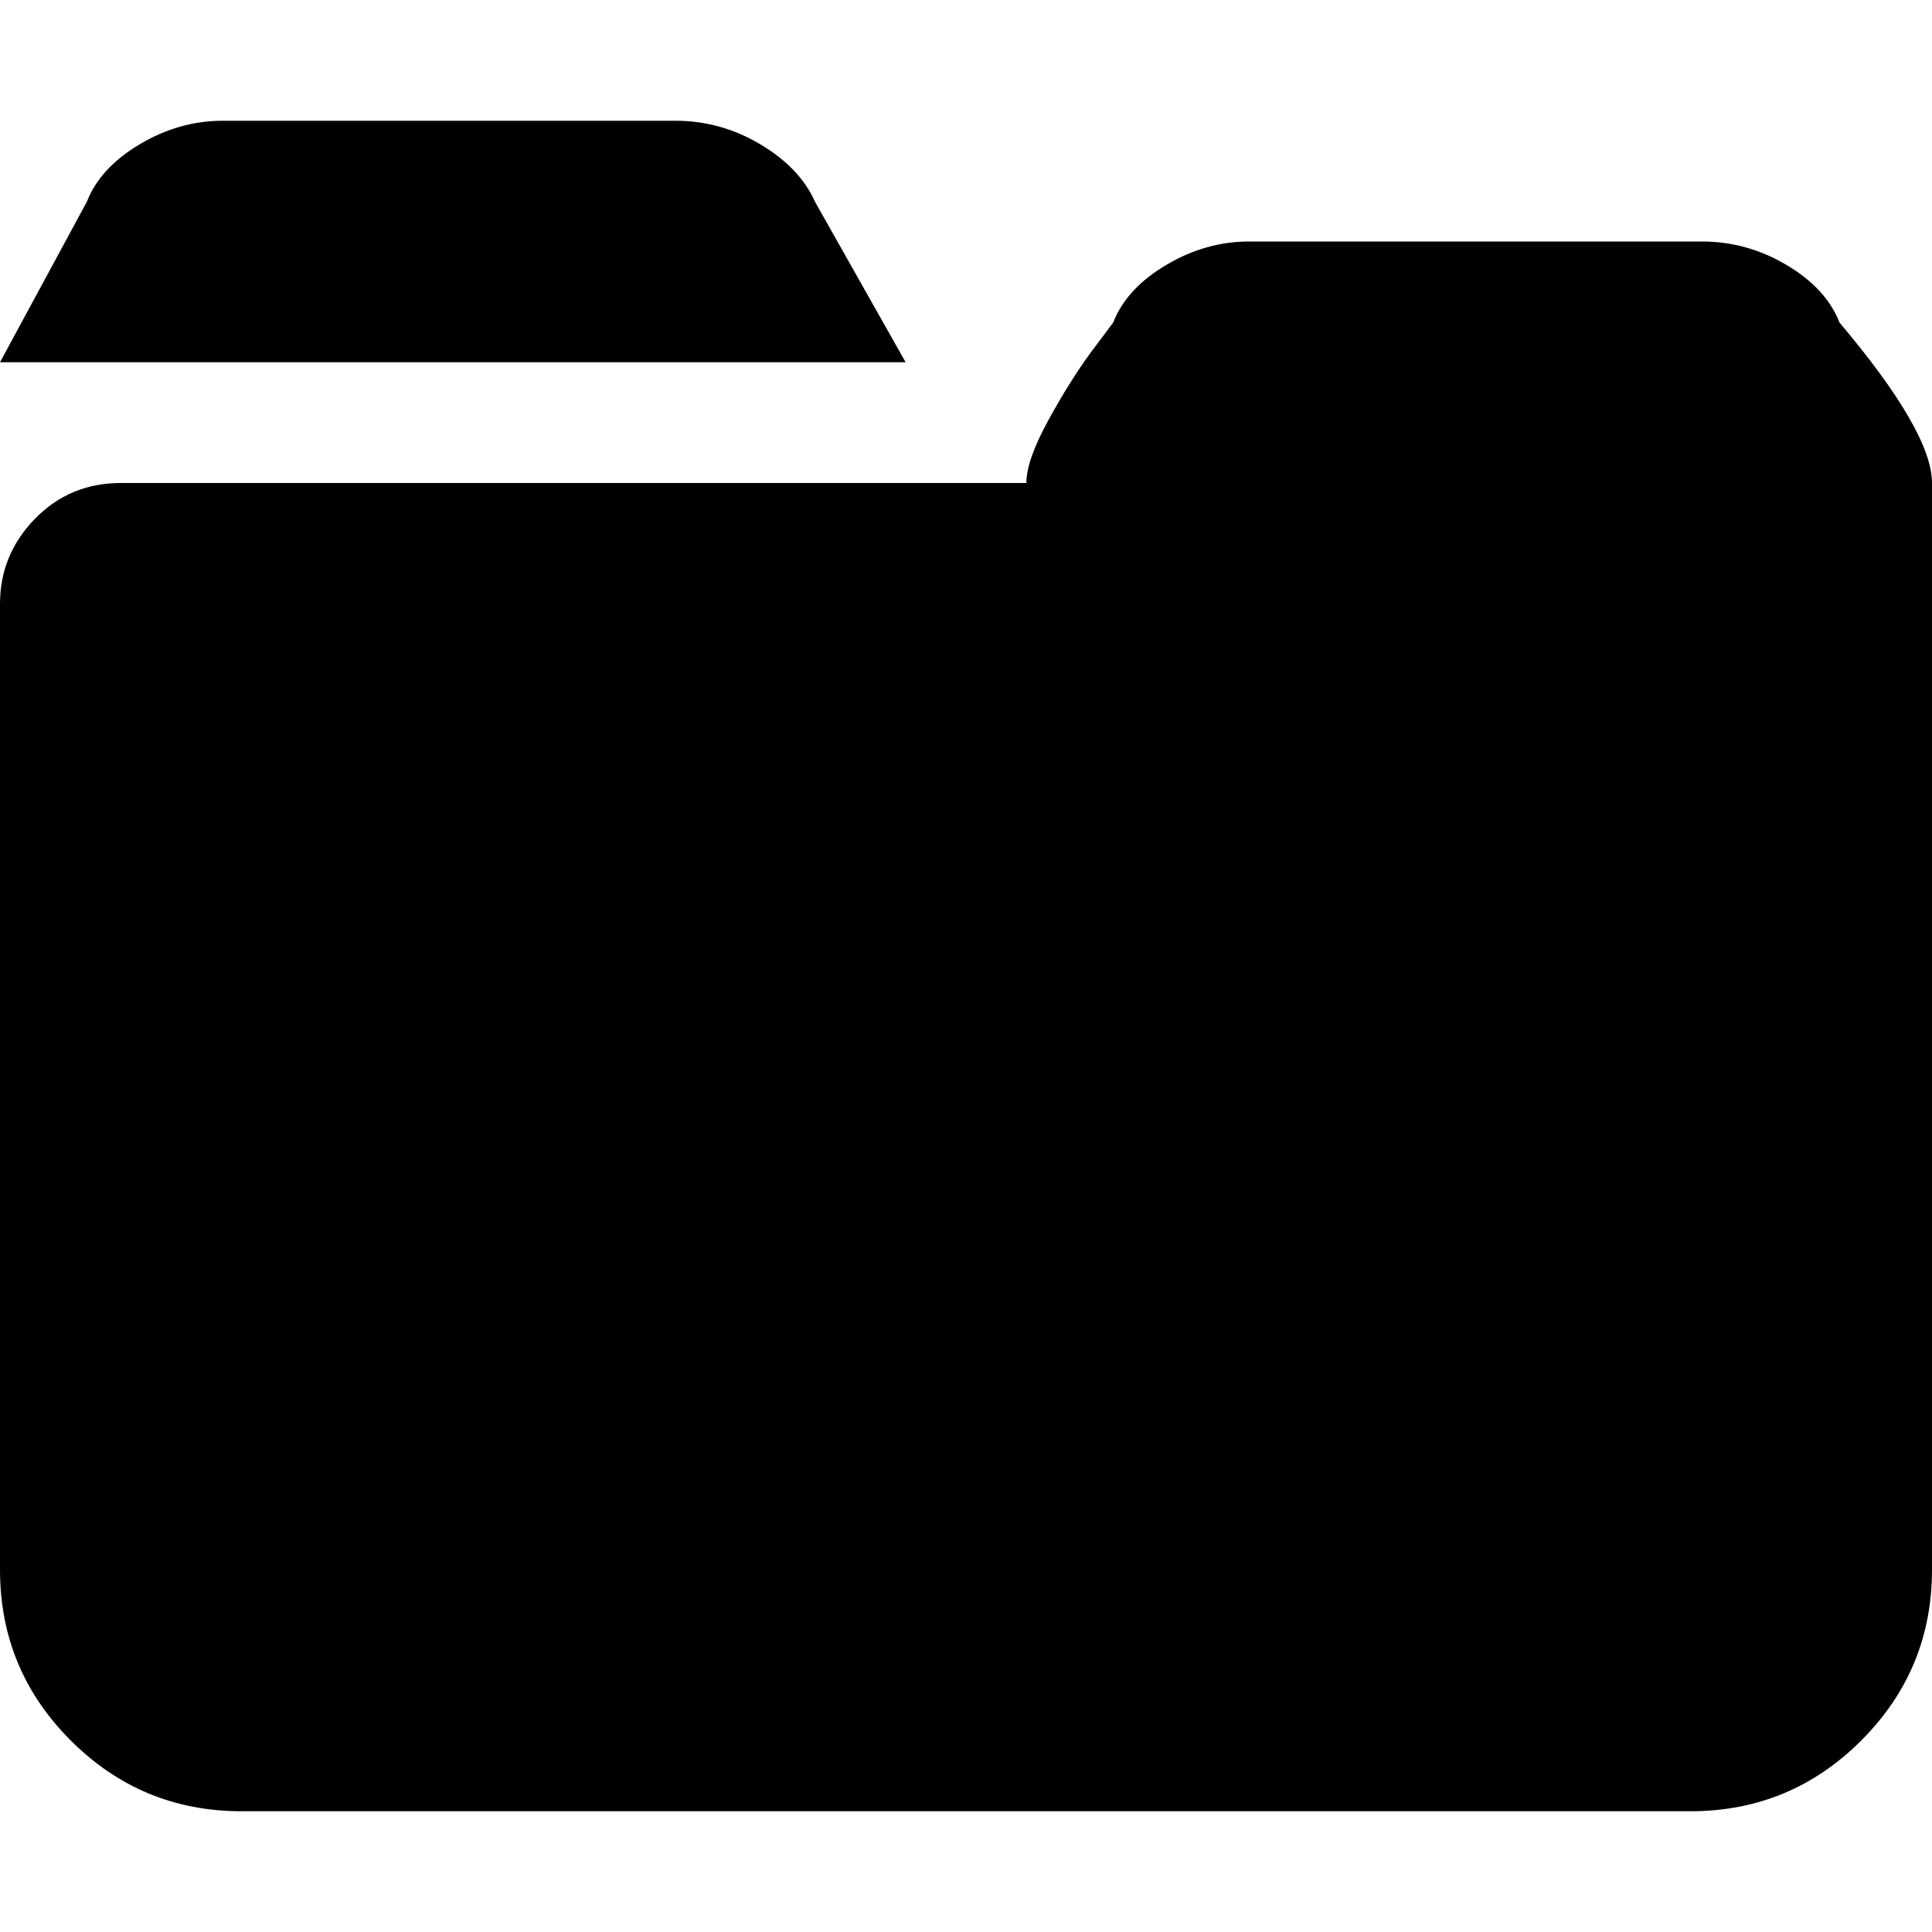
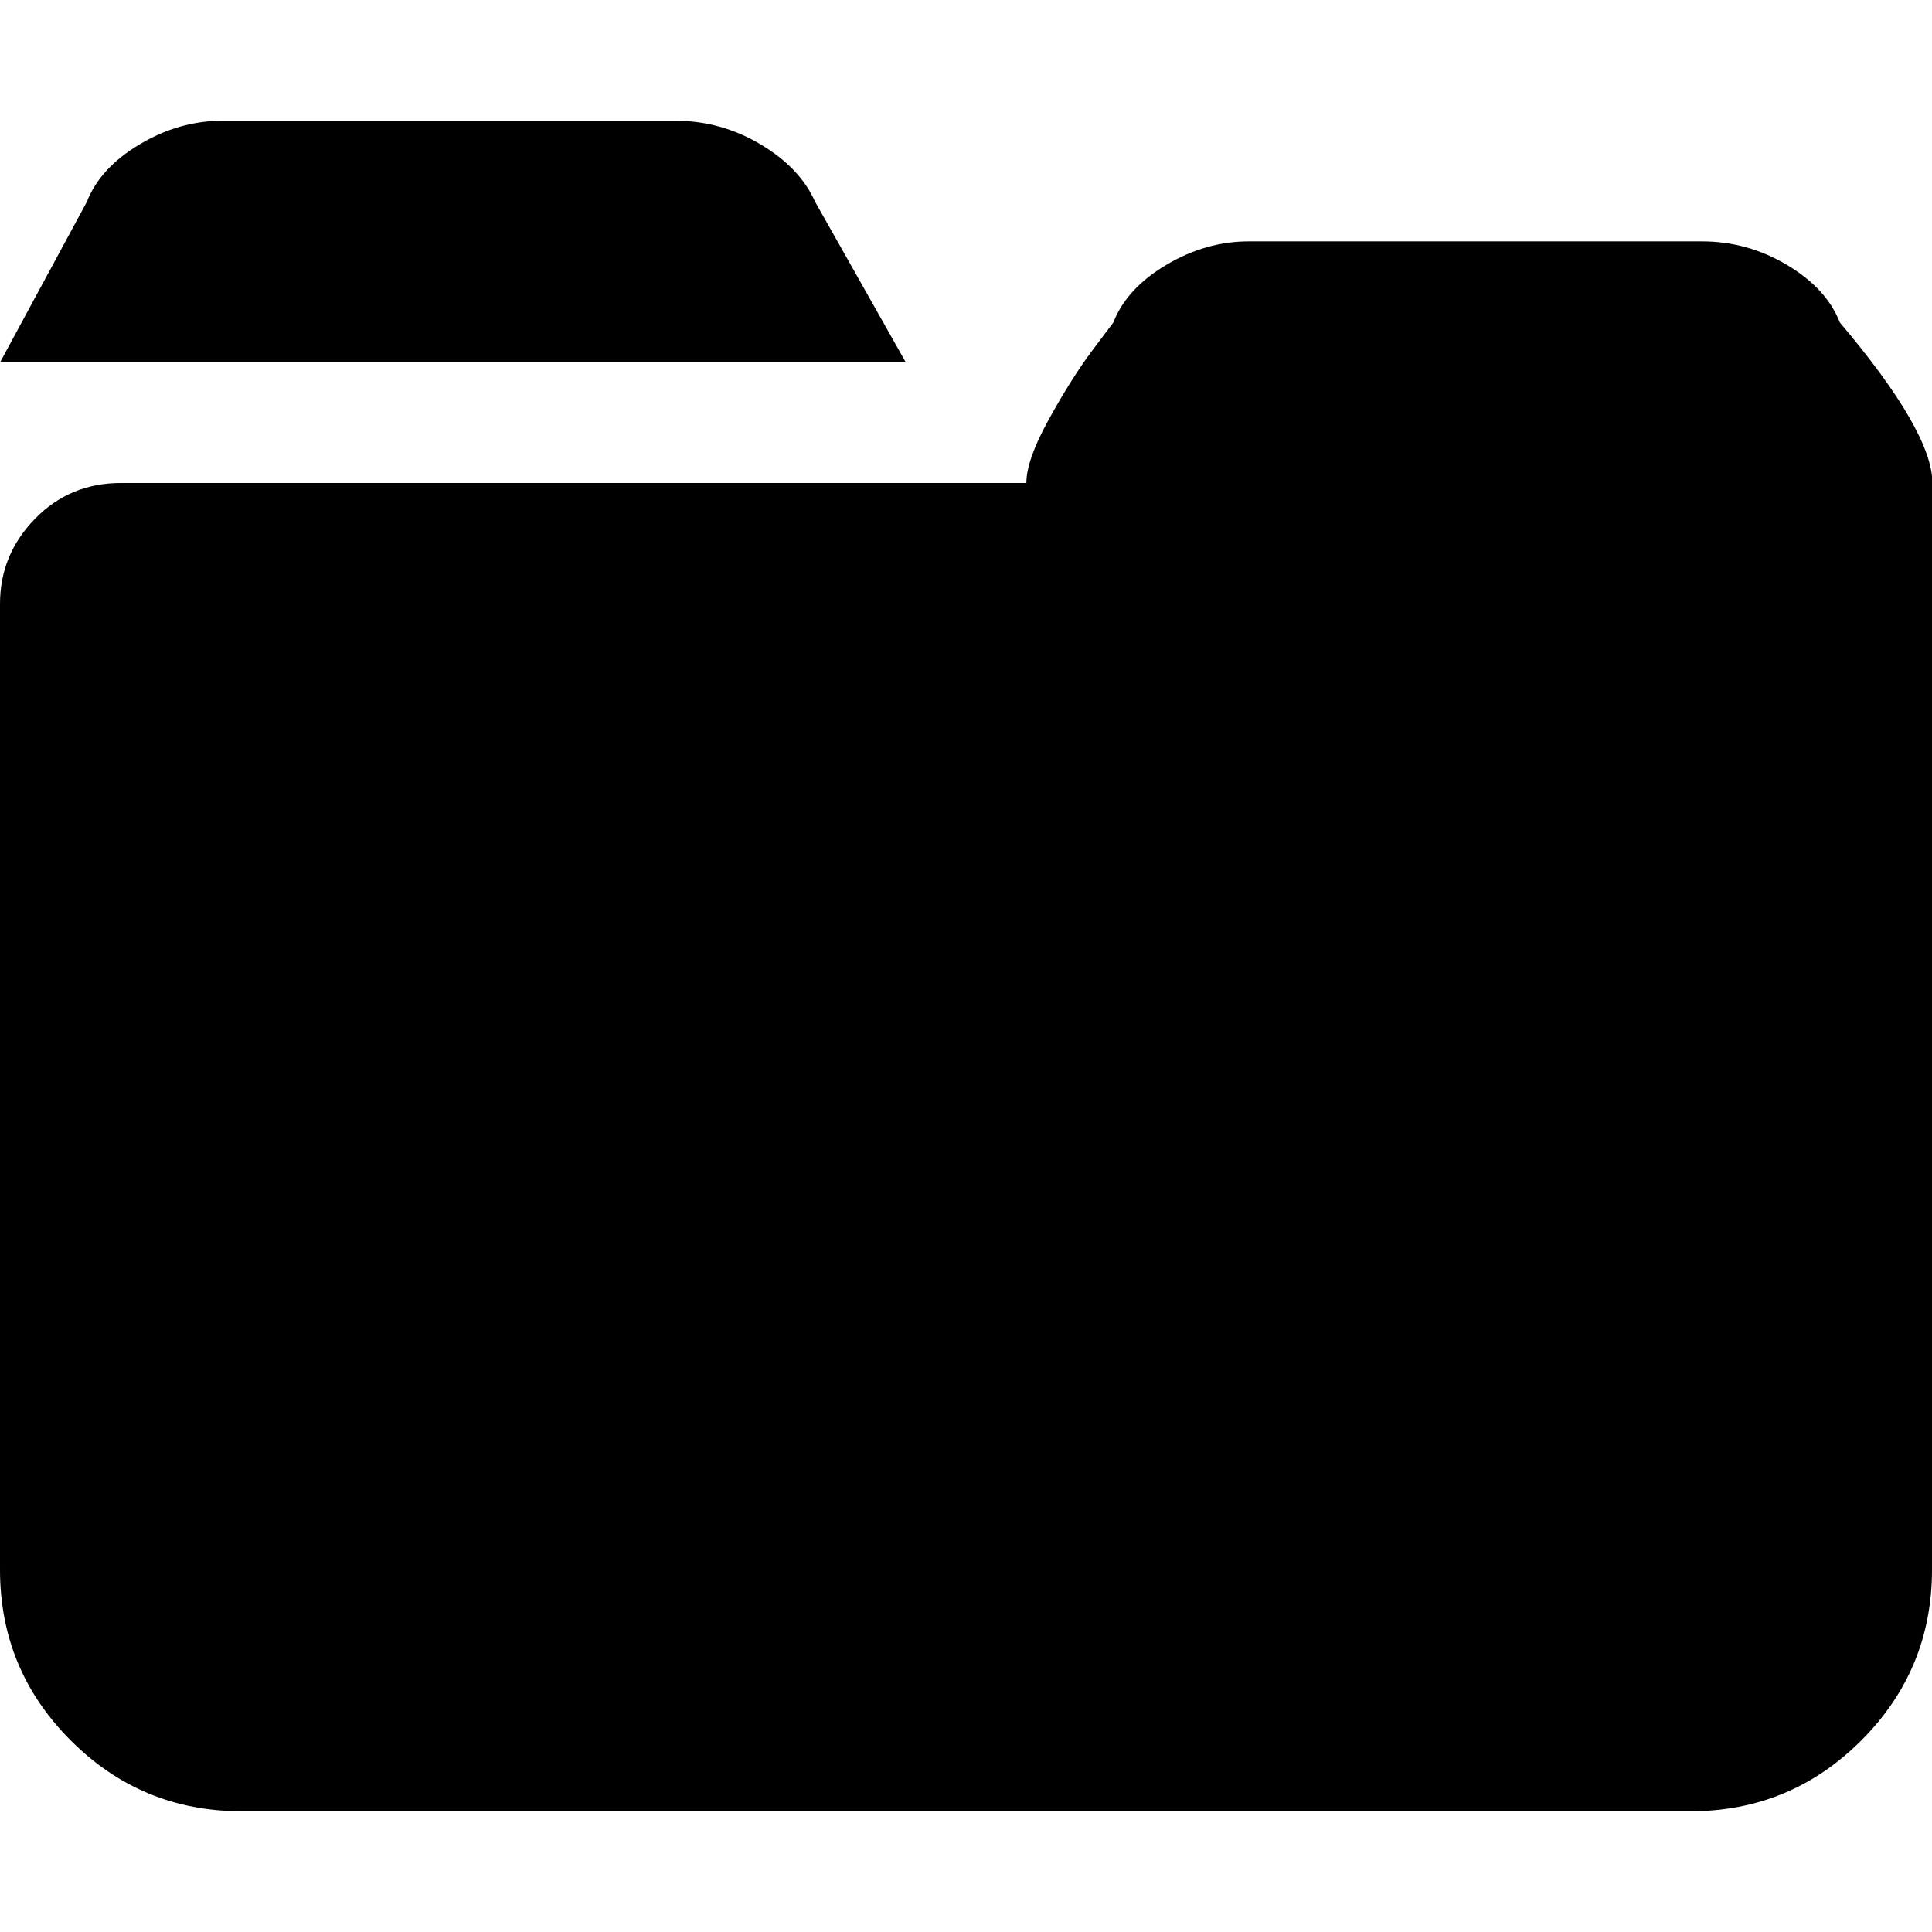
- <svg xmlns="http://www.w3.org/2000/svg" width="512" height="512" viewBox="0 0 512 512" fill="#000000">
-   <path d="M 512,416q0,26.5 -18.75,45.25t-45.25,18.75l-384,0 q-26.5,0 -45.25-18.75t-18.75-45.25l0-256 q0-13 9.25-22.5t 22.75-9.5l 240,0 q0-6 5.75-16.5t 11.25-18l 6-8q 3.5-9 14-15.25t 22-6.25l 120,0 q 12,0 22.5,6.25t 14,15.25q 24.5,29 24.5,42.5l0,288 zM 23,53.5q 3.5-9 14-15.25t 22-6.25l 120,0 q 12,0 22.5,6.25t 14.5,15.25 l 24,42.5l-240,0 z" />
+ <svg xmlns="http://www.w3.org/2000/svg" version="1.1" width="16" height="16" viewBox="0 0 16 16">
+   <path d="M16 13q0 0.828-0.586 1.414t-1.414 0.586h-12q-0.828 0-1.414-0.586t-0.586-1.414v-8q0-0.406 0.289-0.703t0.711-0.297h7.5q0-0.188 0.18-0.516t0.352-0.563l0.188-0.25q0.109-0.281 0.438-0.477t0.688-0.195h3.75q0.375 0 0.703 0.195t0.438 0.477q0.766 0.906 0.766 1.328v9zM0.719 1.672q0.109-0.281 0.438-0.477t0.688-0.195h3.75q0.375 0 0.703 0.195t0.453 0.477l0.75 1.328h-7.5z" fill="#000000" />
</svg>
